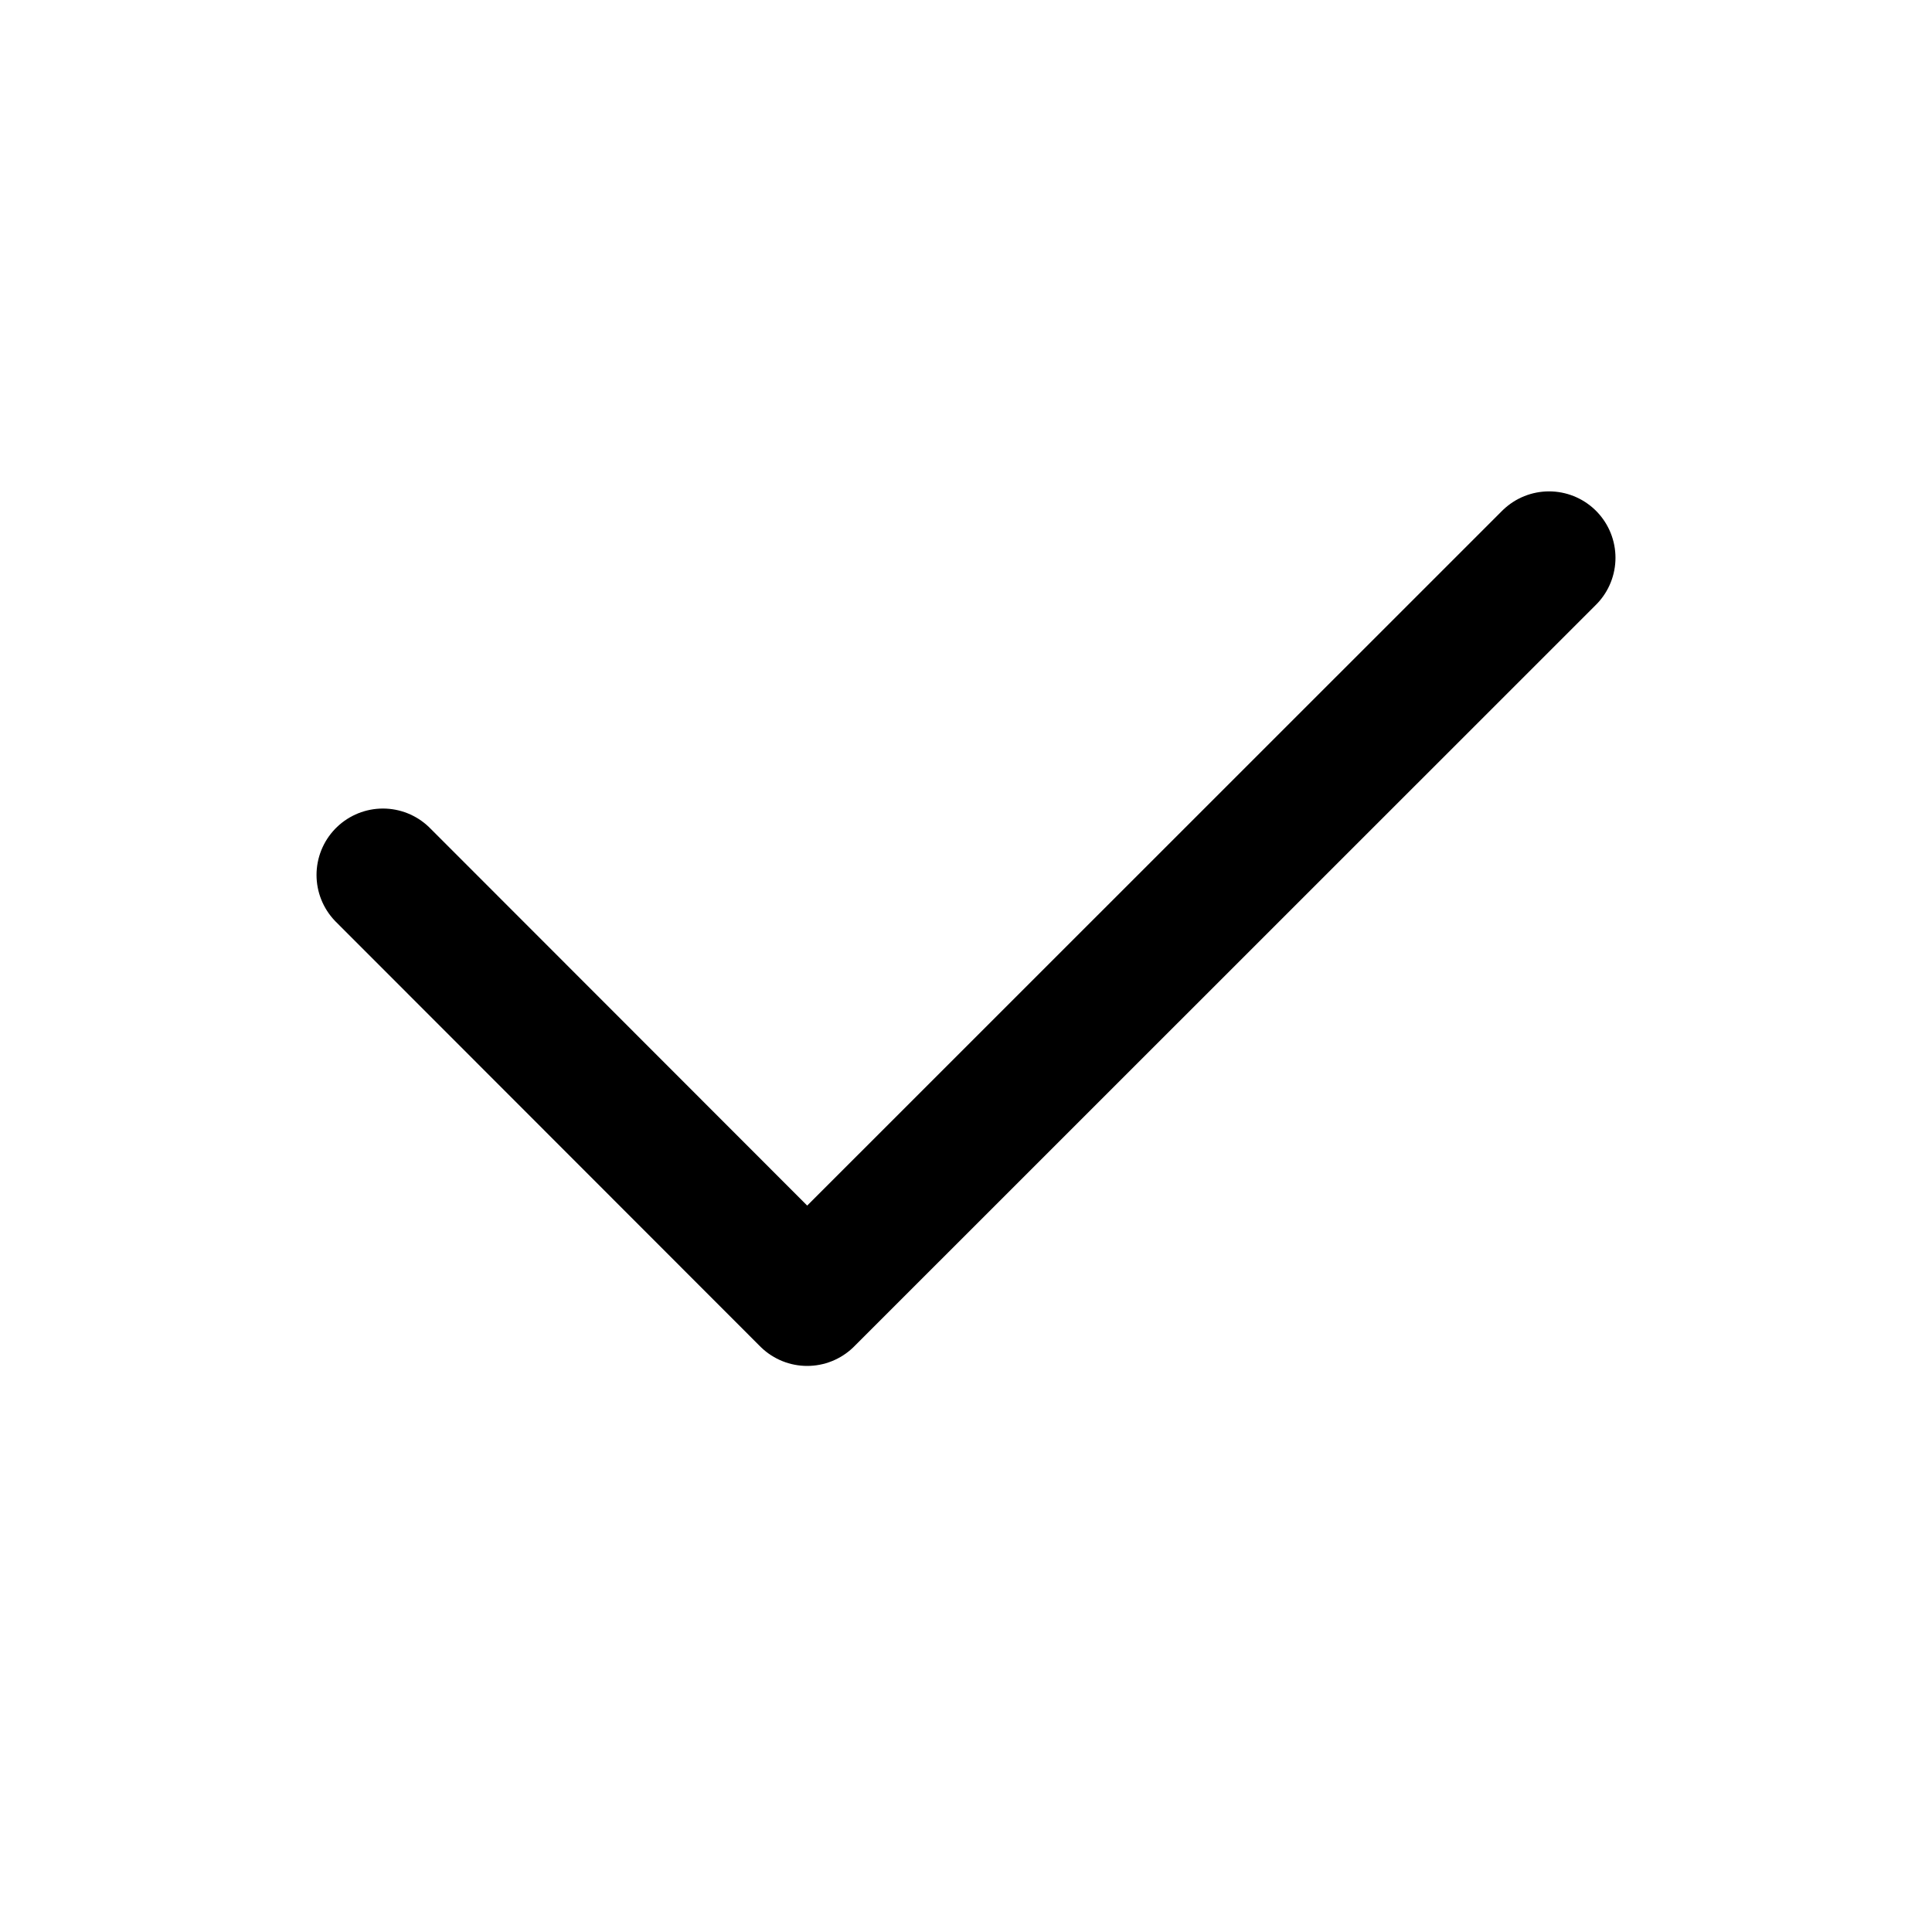
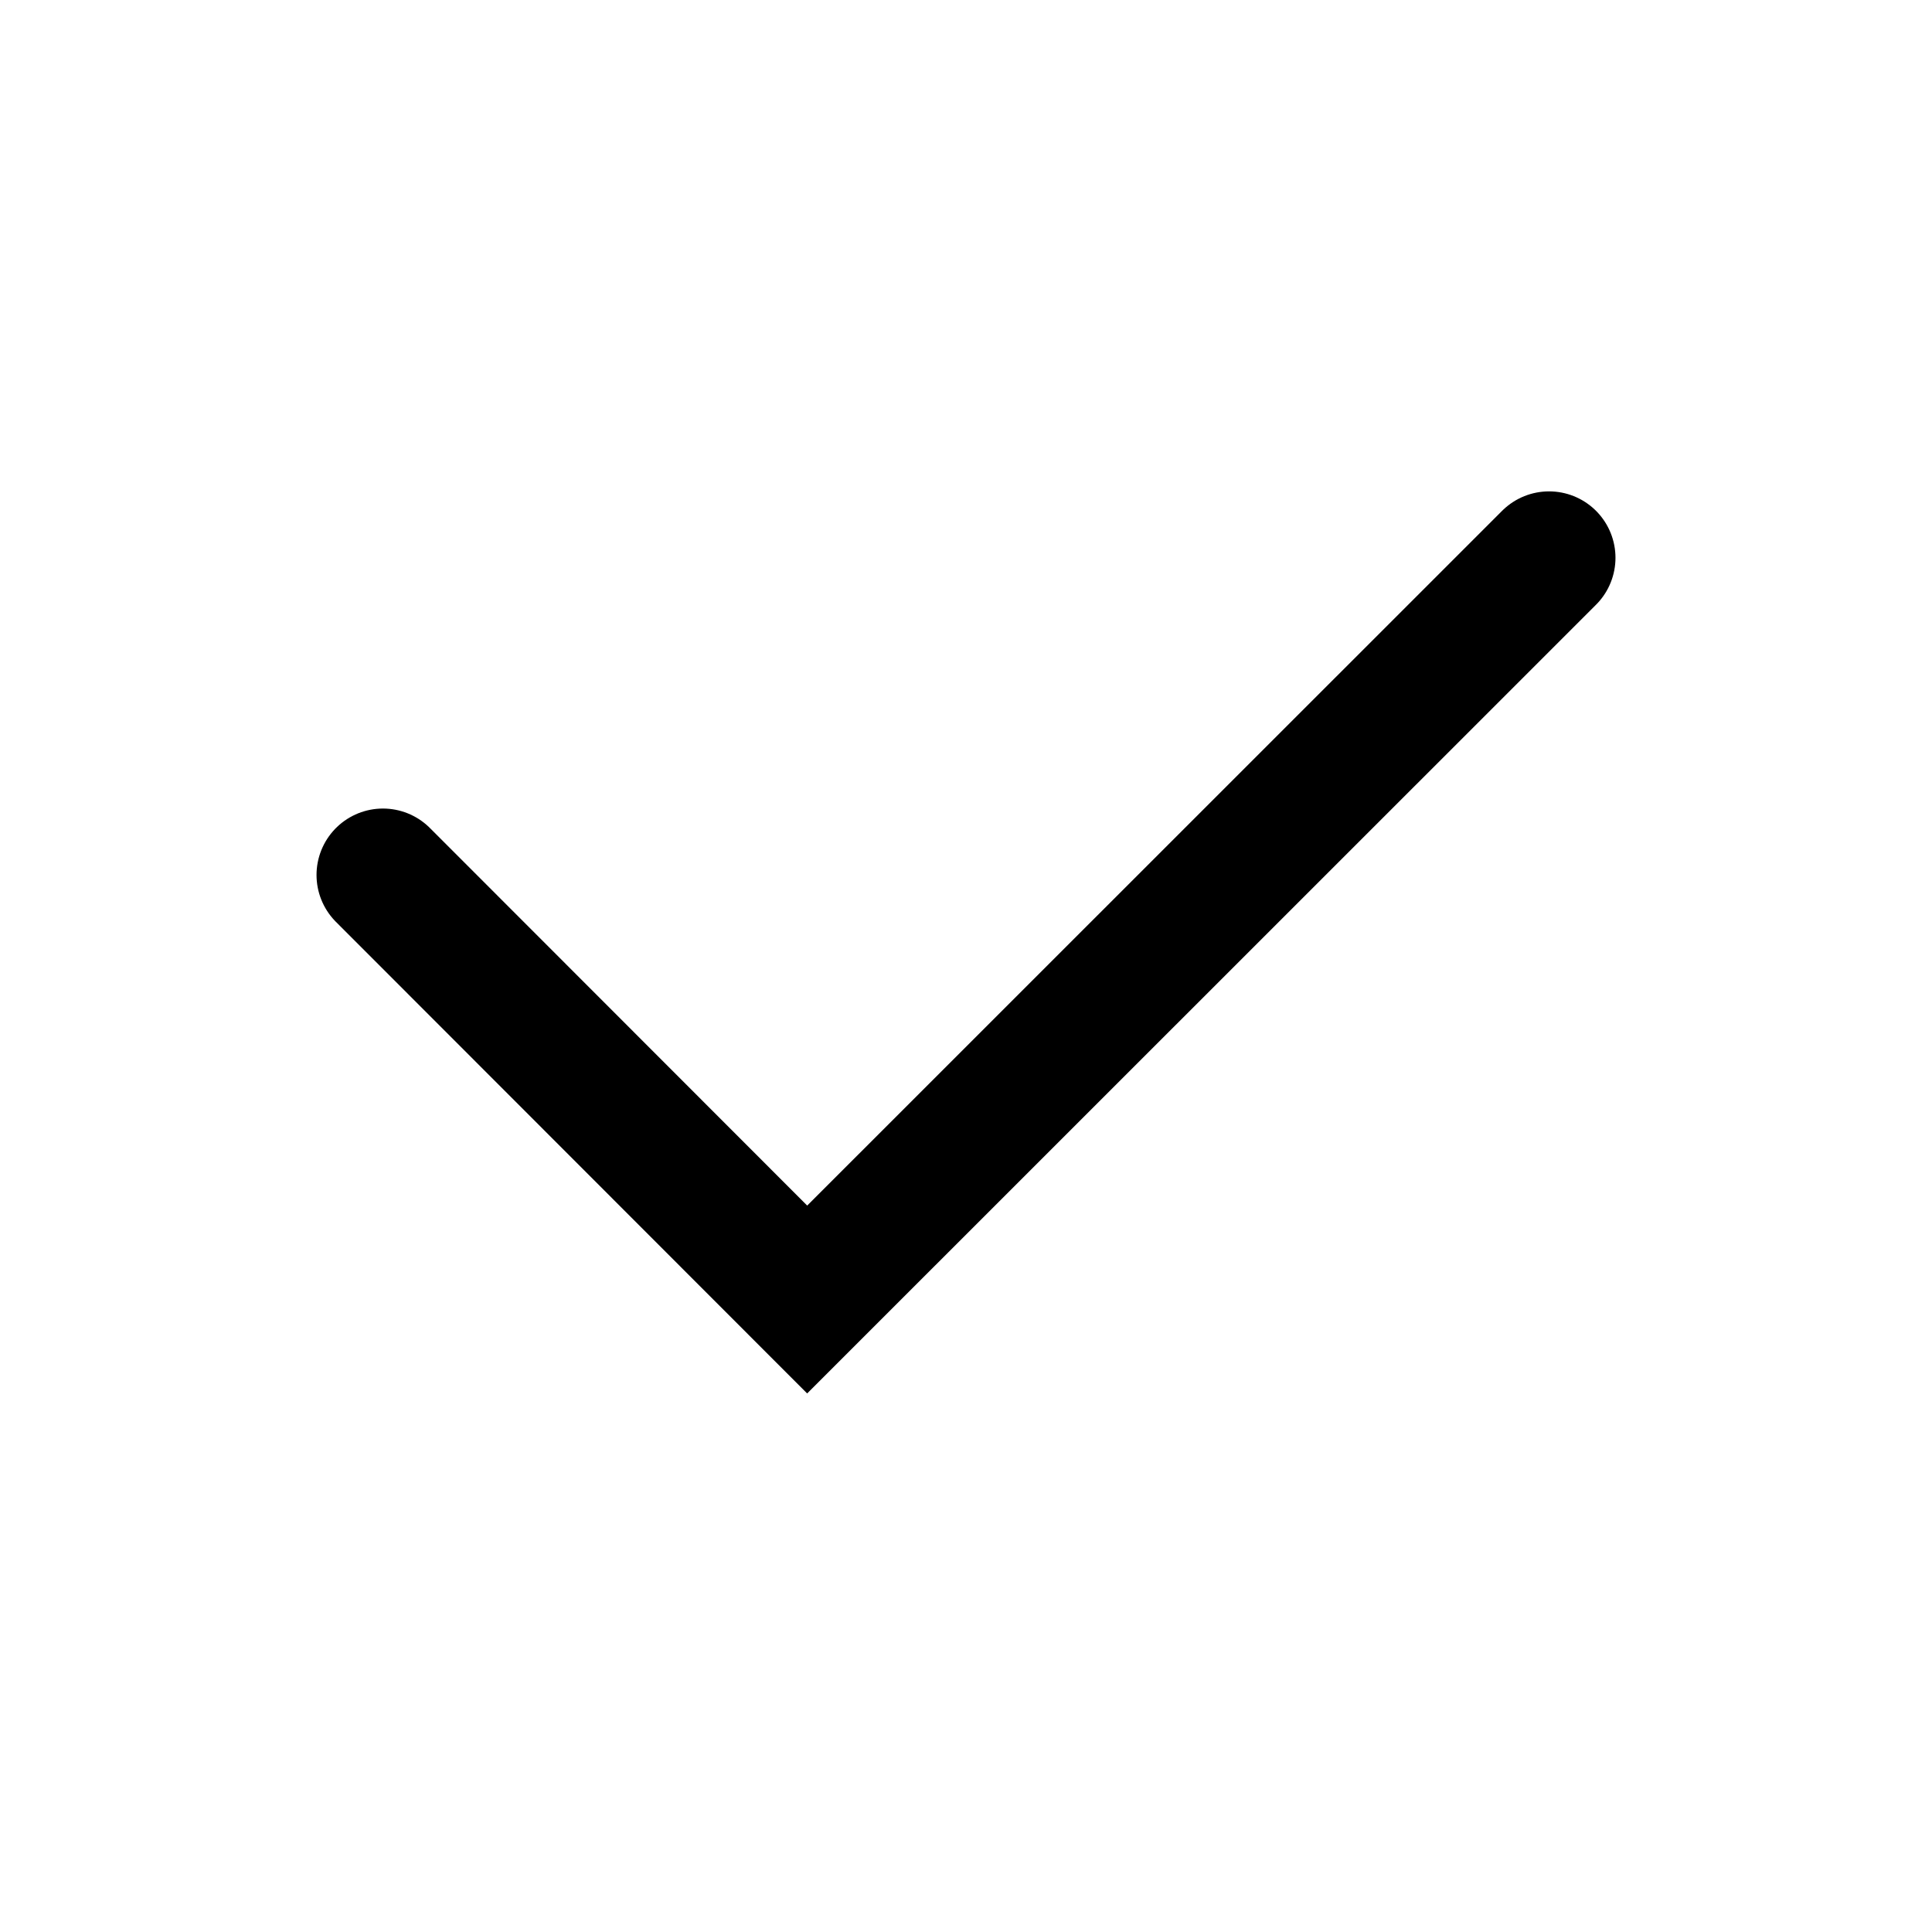
<svg xmlns="http://www.w3.org/2000/svg" width="24" height="24" viewBox="0 0 24 24" fill="none">
-   <path d="M4.757 10.869L10.027 16.143L19.243 6.929" stroke="currentColor" stroke-width="1.65" stroke-linecap="round" stroke-linejoin="round" />
+   <path d="M4.757 10.869L10.027 16.143L19.243 6.929" stroke="currentColor" stroke-width="1.65" stroke-linecap="round" />
</svg>
